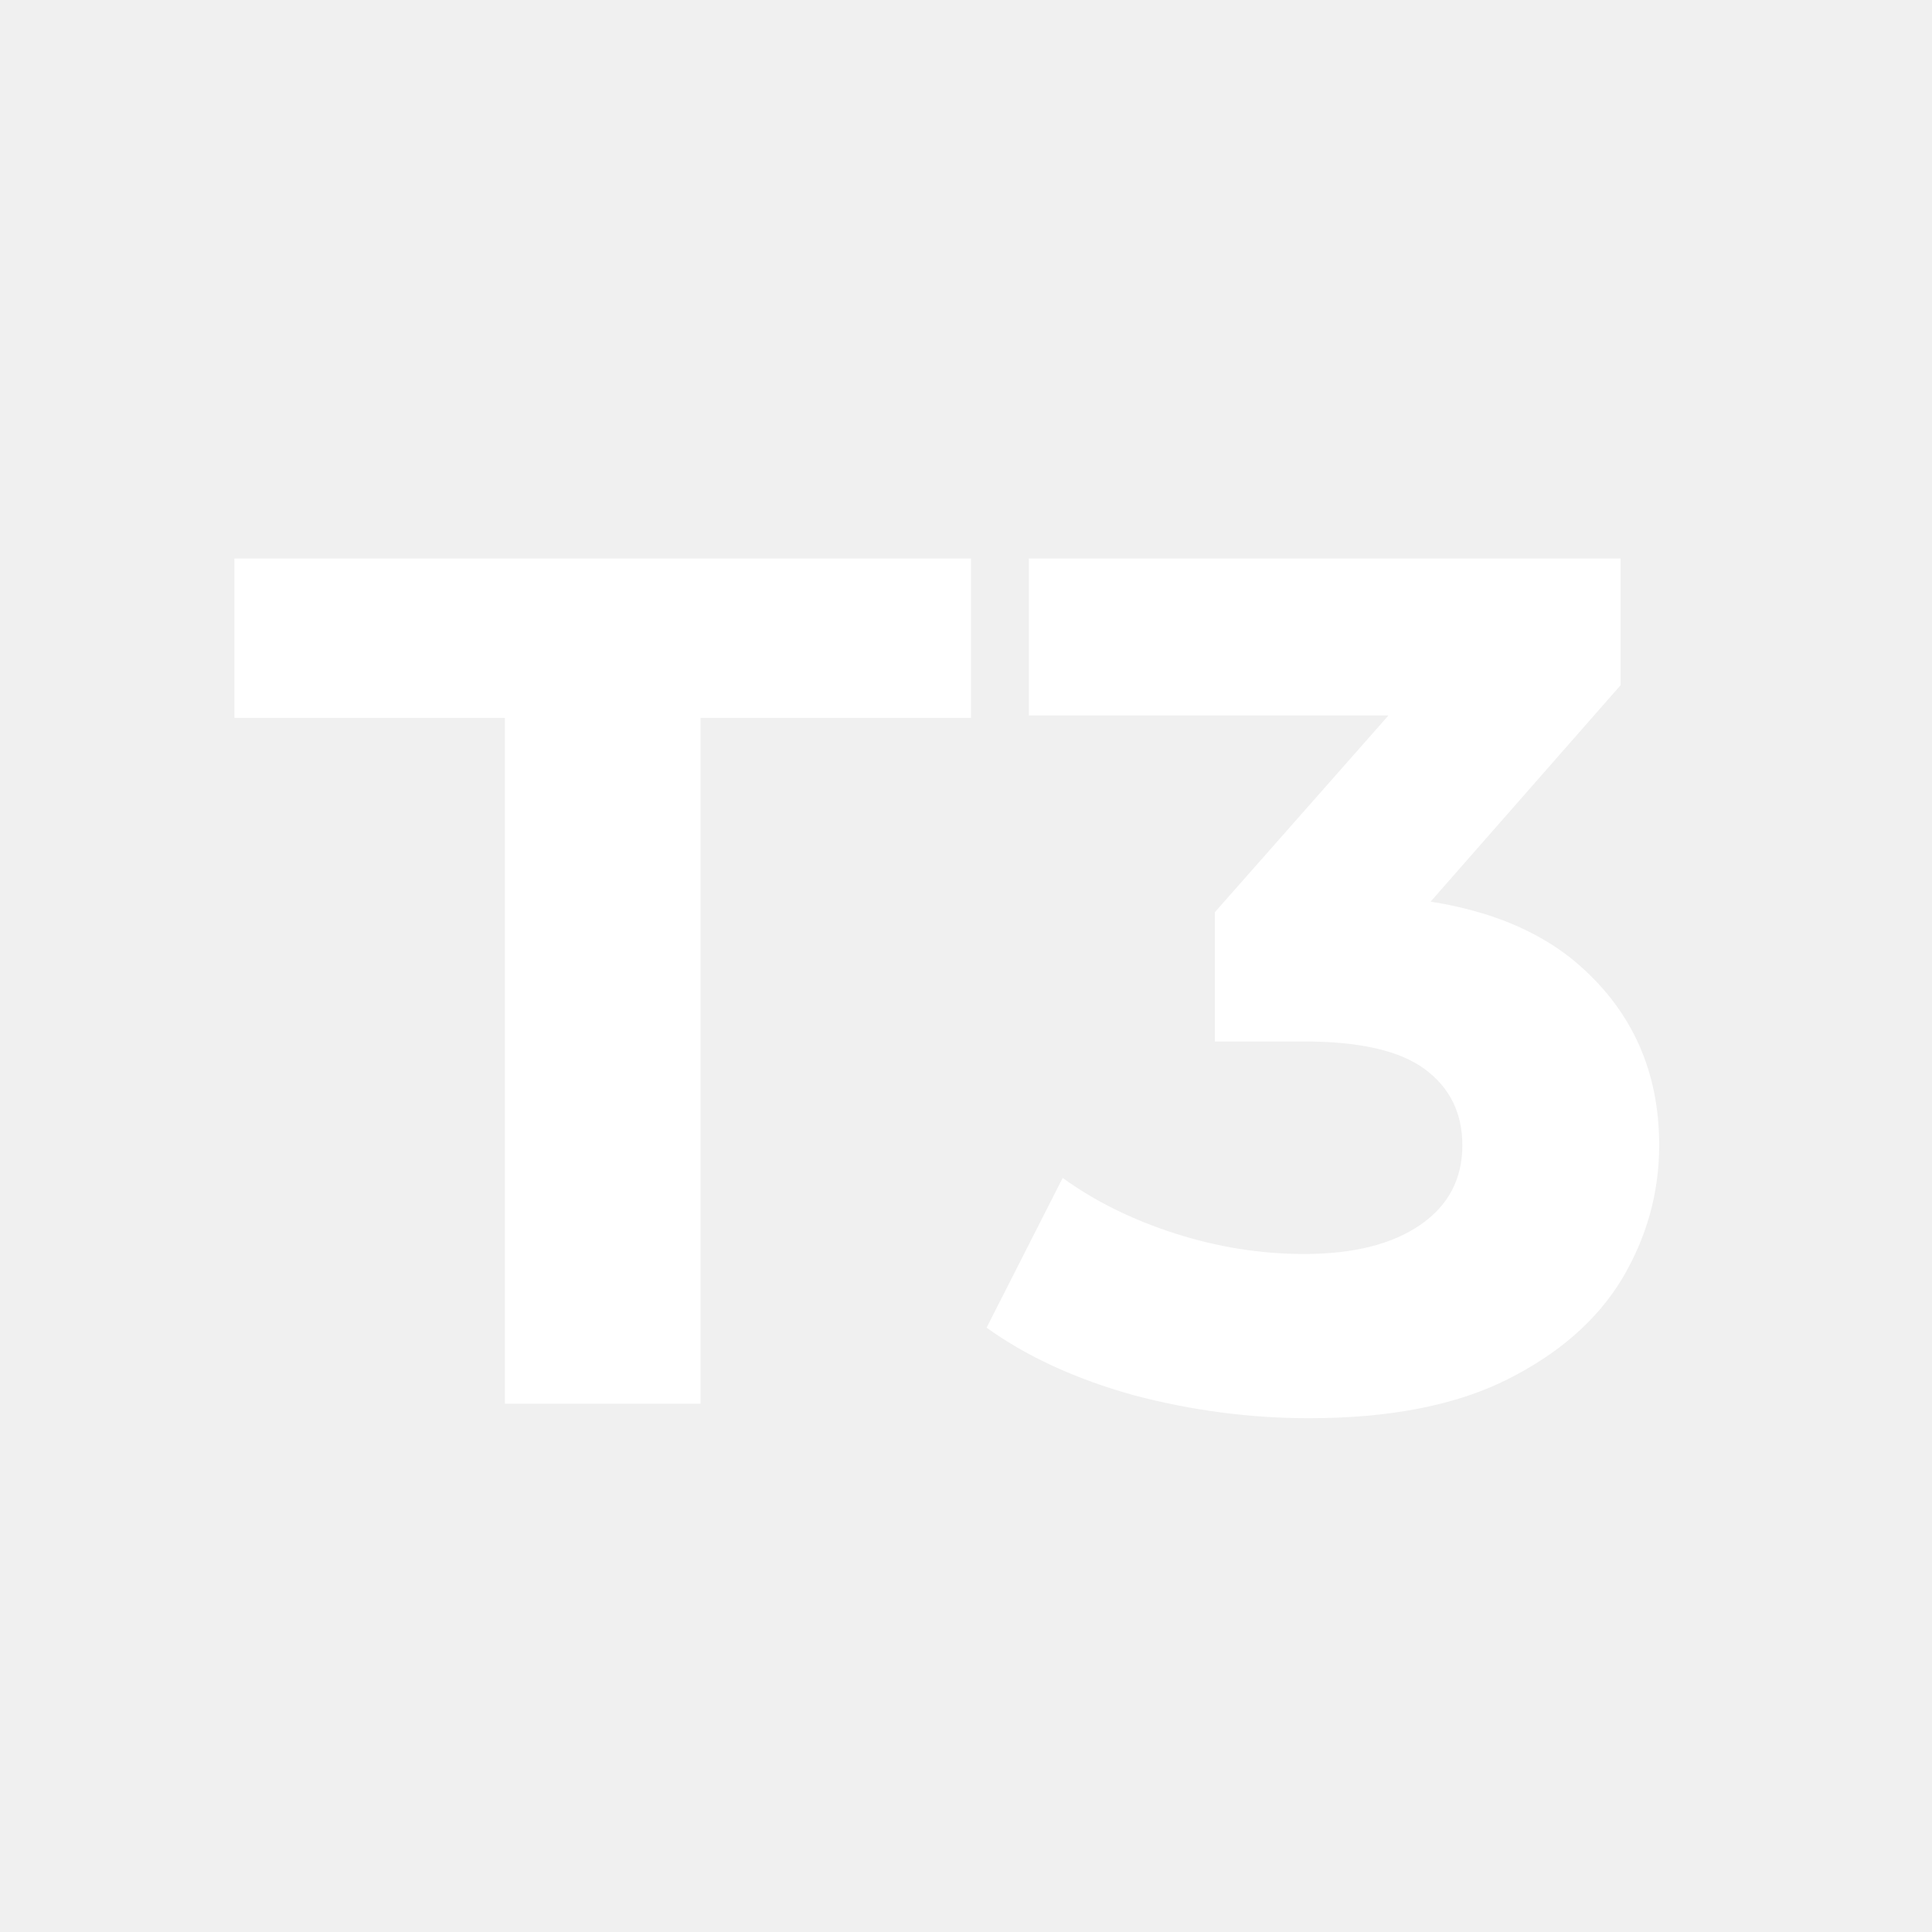
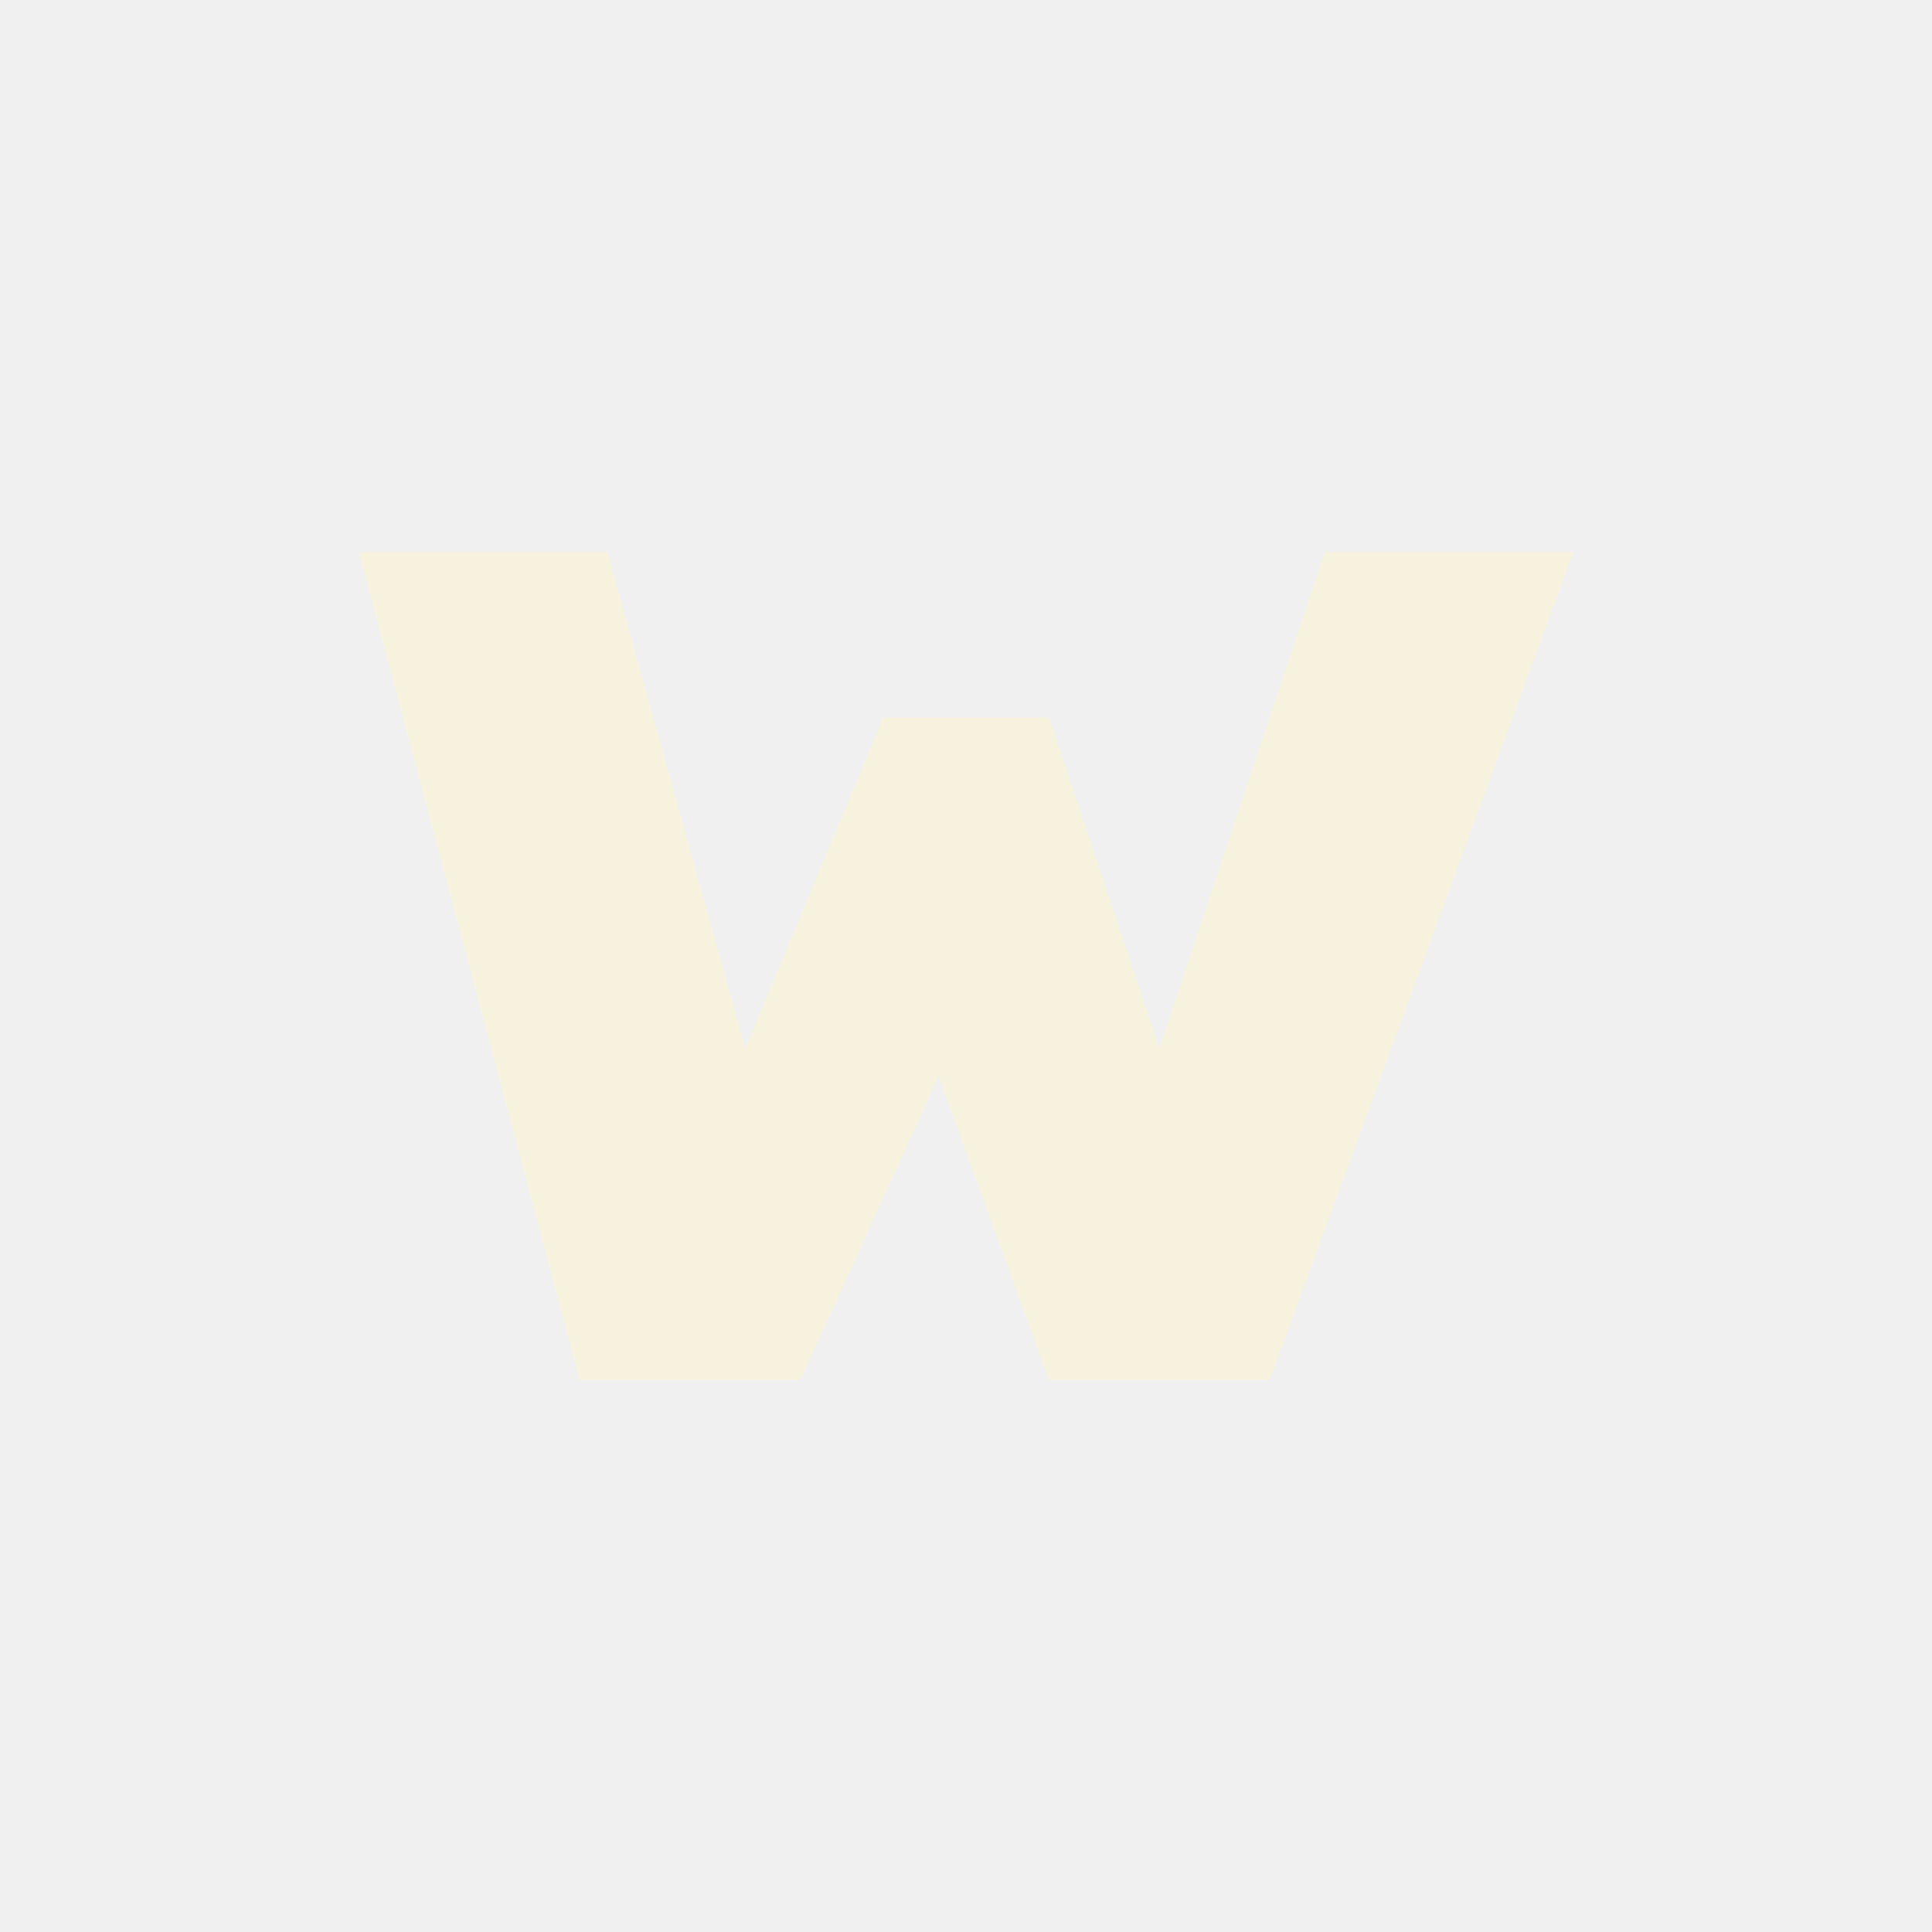
- <svg xmlns="http://www.w3.org/2000/svg" width="128" height="128" viewBox="0 0 128 128" fill="none">
-   <path d="M33.451 93V47.56H15.531V37H64.331V47.56H46.411V93H33.451ZM86.725 93.96C82.832 93.96 78.965 93.453 75.125 92.44C71.285 91.373 68.032 89.88 65.365 87.96L70.405 78.04C72.539 79.587 75.019 80.813 77.845 81.72C80.672 82.627 83.525 83.08 86.405 83.08C89.659 83.08 92.219 82.44 94.085 81.16C95.952 79.88 96.885 78.12 96.885 75.88C96.885 73.747 96.059 72.067 94.405 70.84C92.752 69.613 90.085 69 86.405 69H80.485V60.44L96.085 42.76L97.525 47.4H68.165V37H107.365V45.4L91.845 63.08L85.285 59.32H89.045C95.925 59.32 101.125 60.867 104.645 63.96C108.165 67.053 109.925 71.027 109.925 75.88C109.925 79.027 109.099 81.987 107.445 84.76C105.792 87.48 103.259 89.693 99.845 91.4C96.432 93.107 92.059 93.96 86.725 93.96Z" fill="white" />
+ <svg xmlns="http://www.w3.org/2000/svg" width="1024" height="1024" viewBox="0 0 70 70">
+   <path fill="#F7F2DE" transform="translate(35 35) scale(1) translate(-35 -33)" d="M13 18h9l5 18 5-12h6l4 12 6-18h9L46 48h-8l-4-11-5 11h-8z" />
</svg>
